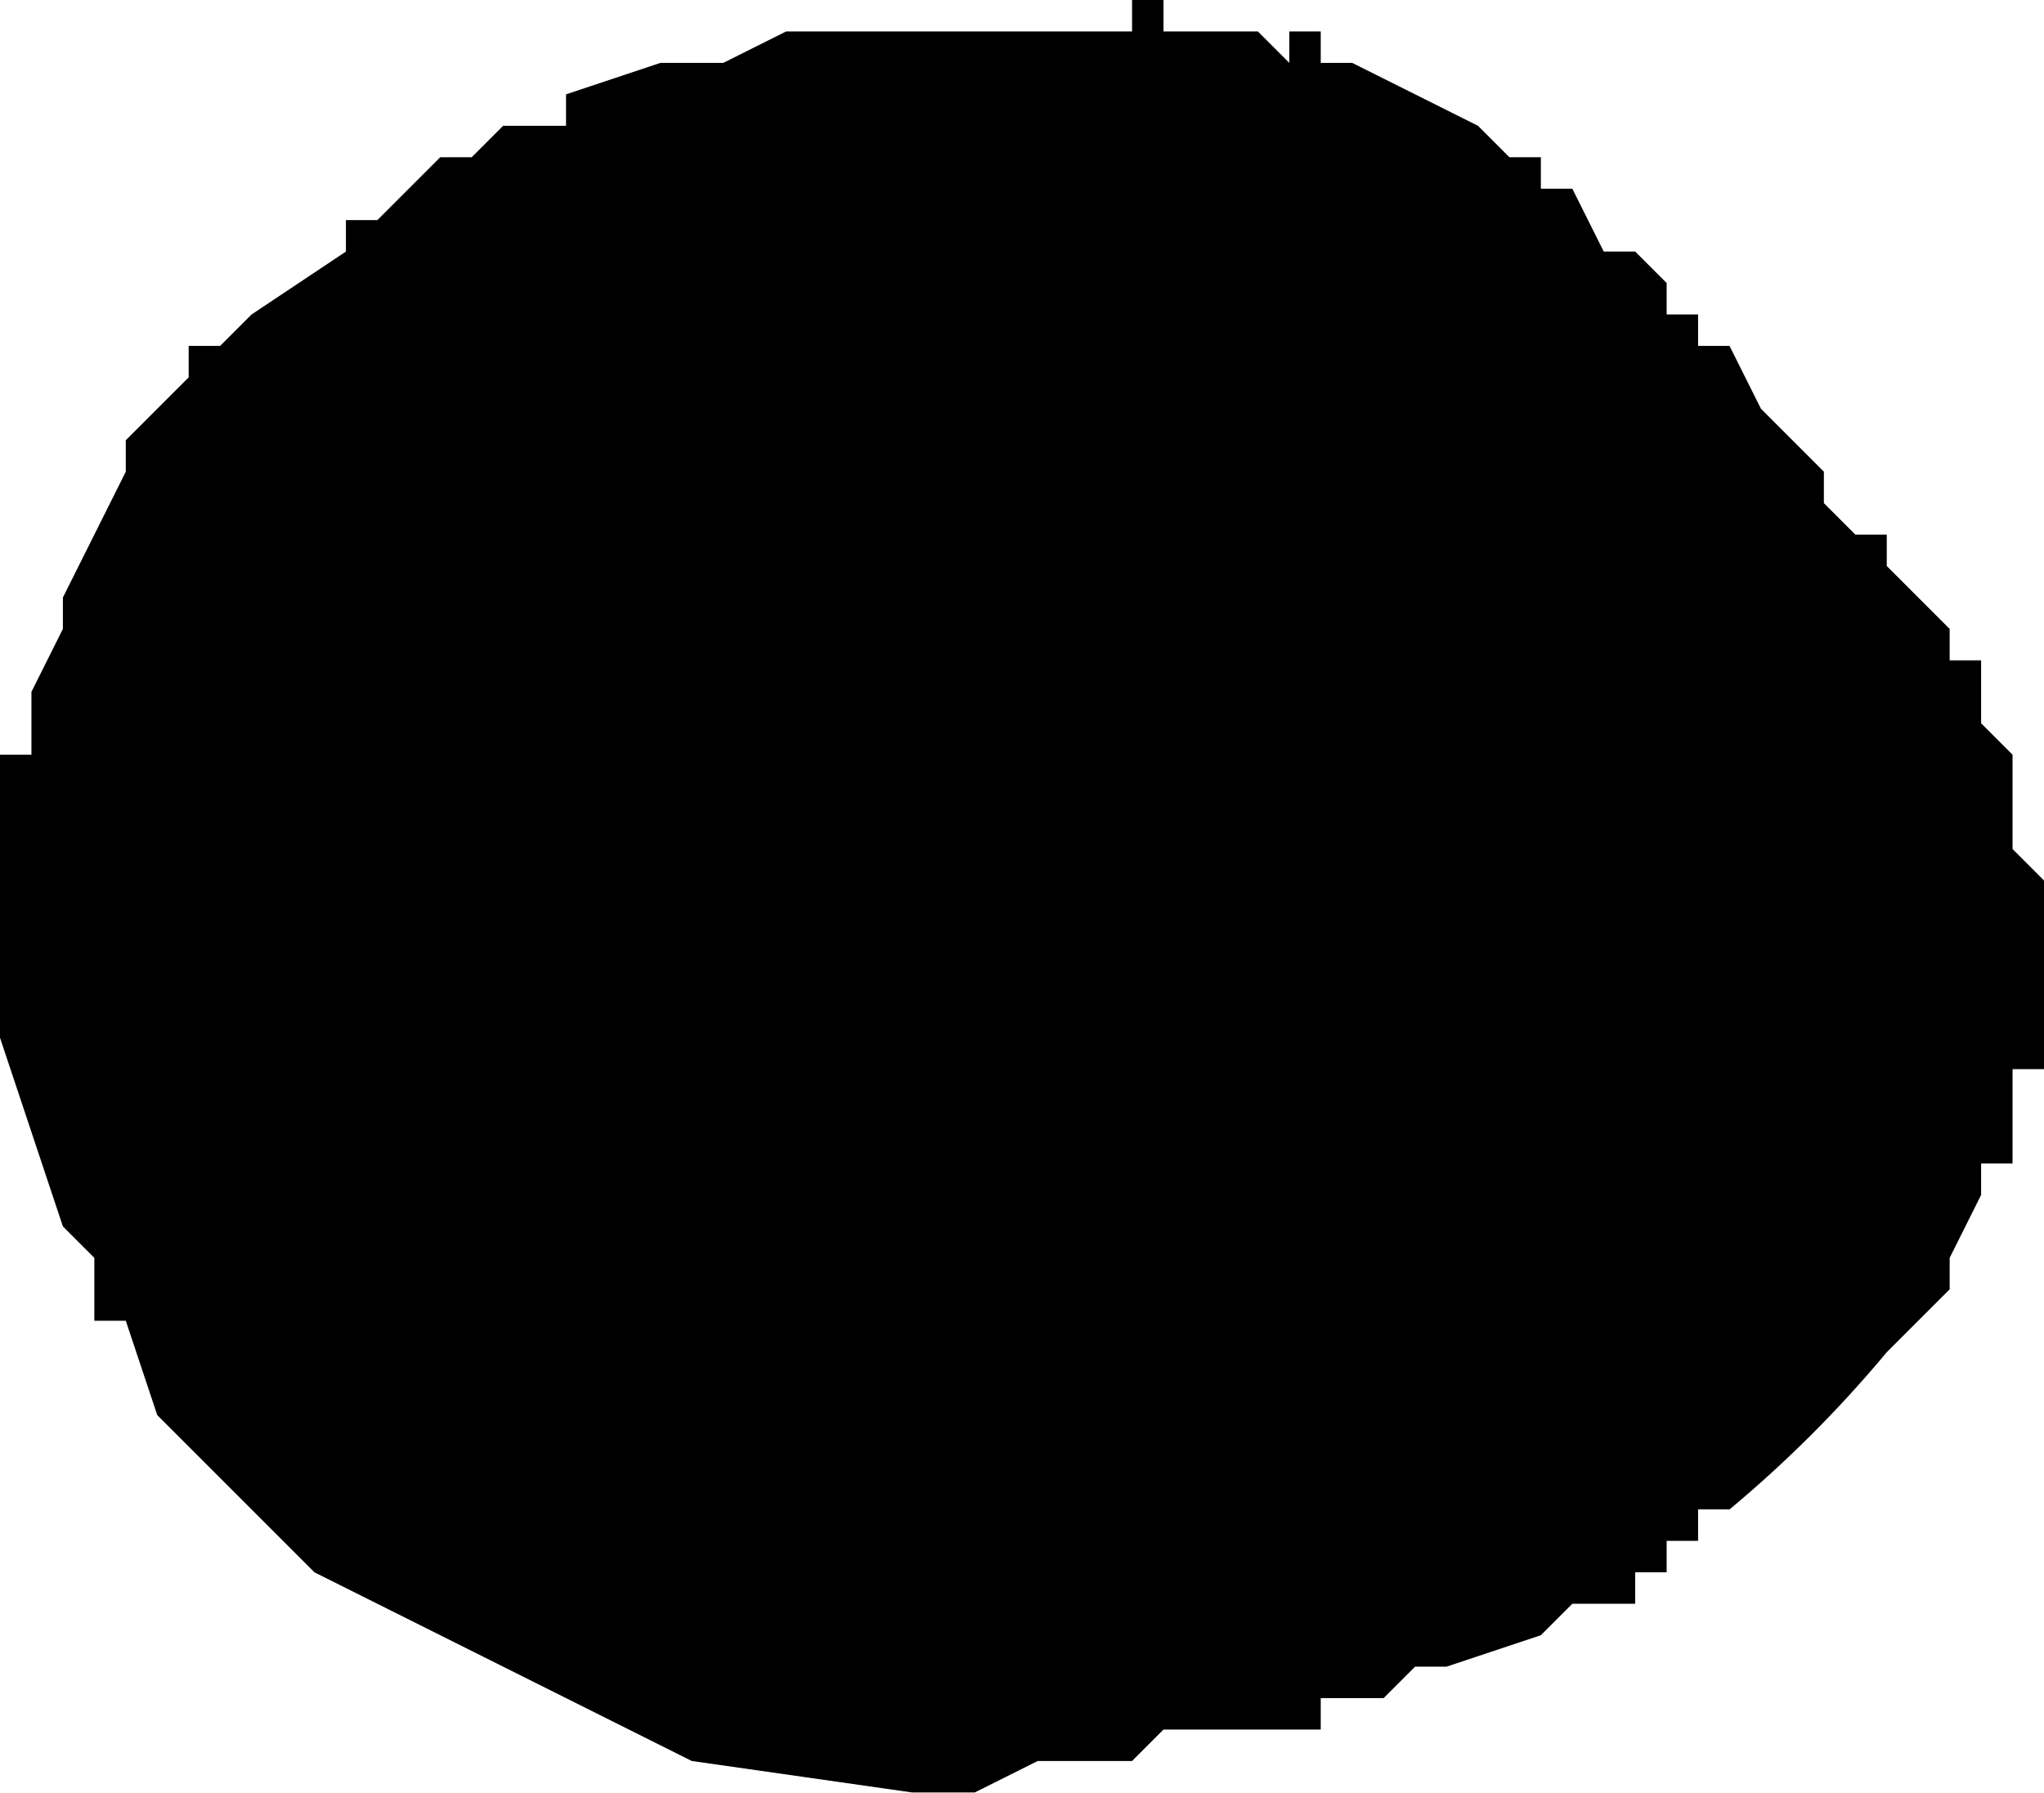
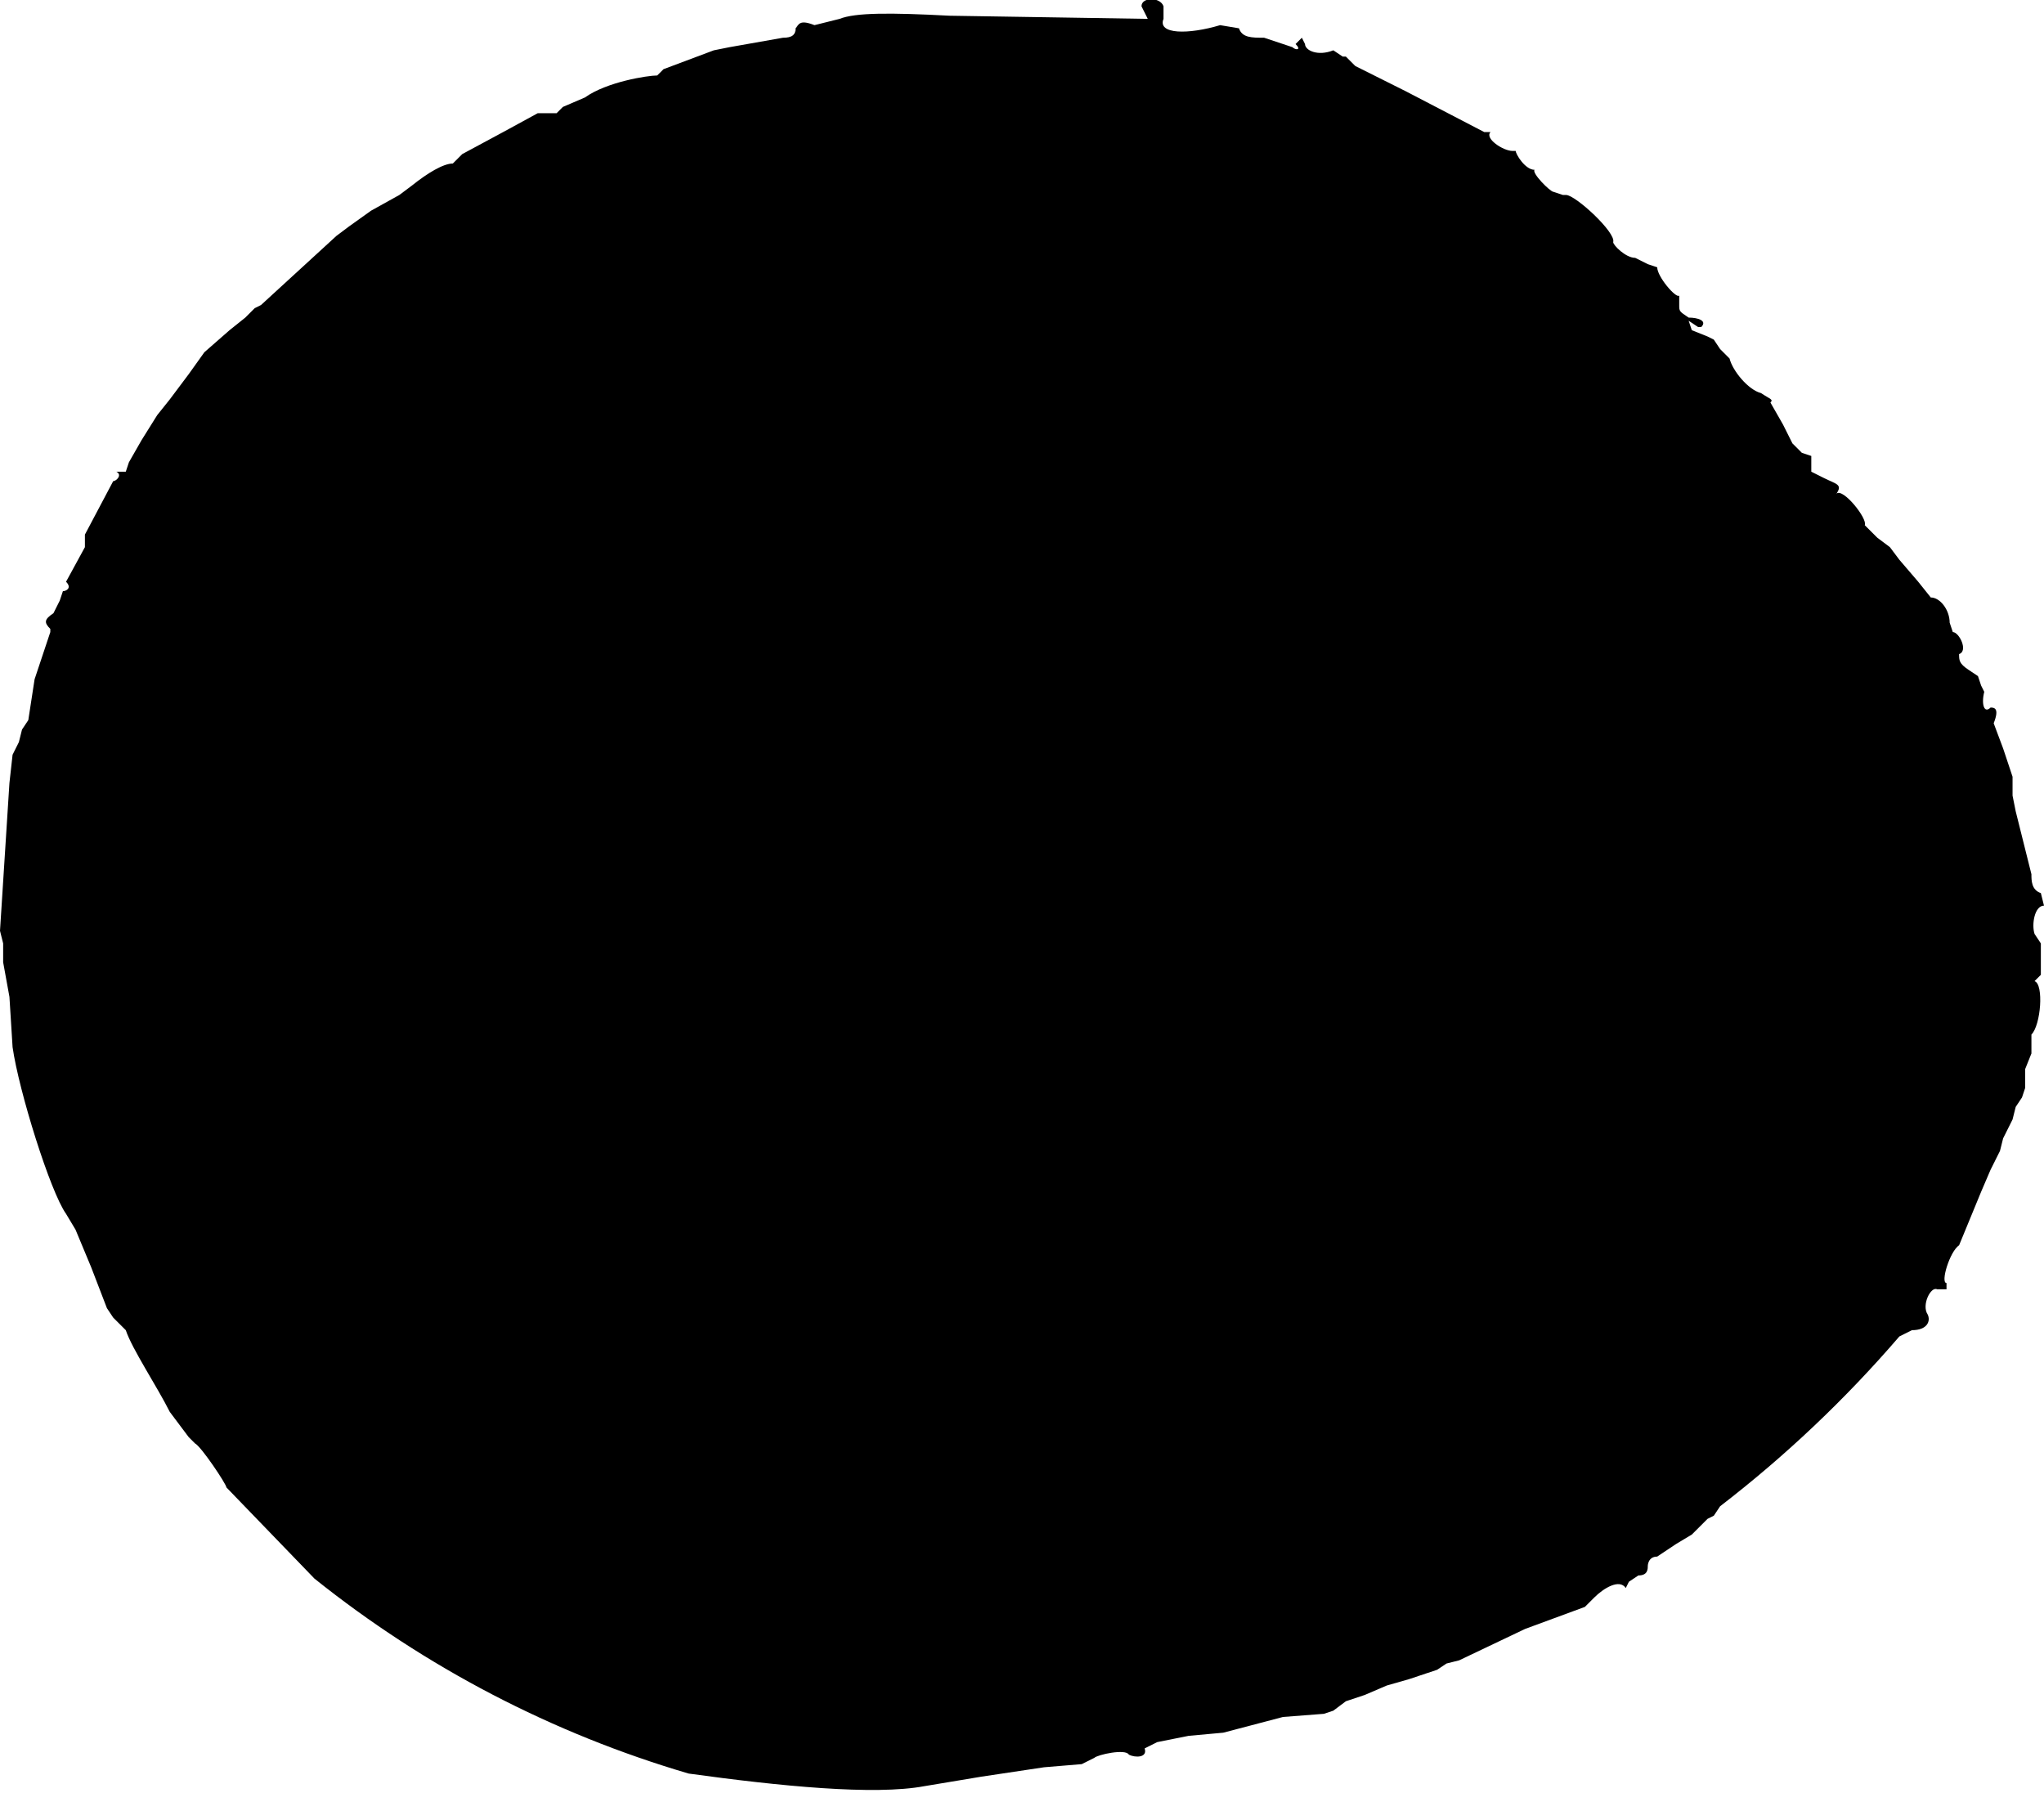
- <svg xmlns="http://www.w3.org/2000/svg" width="65" height="57" version="1">
-   <path fill="#000" class="img-splodge" fill-rule="evenodd" d="M37 0v1h3l1 1V1h1v1h1l2 1 2 1 1 1h1v1h1l1 2h1l1 1s0 1 0 0v1h1v1h1l1 2 1 1 1 1v1l1 1h1v1l1 1 1 1v1h1v2s1 0 0 0l1 1v3l1 1v6h-1v3h-1v1l-1 2v1l-1 1-1 1a39 39 0 0 1-5 5h-1v1h-1v1h-1v1h-2l-1 1-3 1h-1l-1 1h-2v1h-5l-1 1c1 0 0 0 0 0h-3l-2 1h-2l-7-1-12-6-3-3-1-1-1-1-1-3H3v-2l-1-1-2-6v-3-6h1v-2l1-2c-1 0-1 0 0 0v-1l1-2 1-2v-1l1-1 1-1v-1h1l1-1 3-2V7h1l1-1 1-1h1l1-1h2V3l3-1h2l2-1h11V0h1z" />
+ <svg xmlns="http://www.w3.org/2000/svg" width="65" height="57">
+   <path fill="#000" fill-rule="evenodd" d="M37 .6c-.2.5.8.5 1.8.2l.6.1c.1.3.4.3.8.3l.9.3c.1.1.3.1.1-.1l.2-.2.1.2c0 .2.4.4.9.2l.3.2h.1l.3.3 1.6.8 2.5 1.3h.2c-.2.2.4.6.7.6h.1c0 .1.3.6.6.6-.1.1.5.7.6.7l.3.1h.1c.3 0 1.6 1.2 1.5 1.5 0 .1.4.5.7.5l.4.2.3.1c0 .3.6 1 .7.9v.3c0 .2 0 .2.3.4.3 0 .6.1.4.3H54l-.3-.2.1.3.5.2.2.1.2.3.3.3c.1.4.6 1 1 1.1.3.2.4.2.3.3l.4.7.3.6.3.3.3.1v.5l.4.2c.4.2.6.2.4.5.2-.2 1 .8.9 1l.4.4.4.3.3.4.6.7.4.5c.3 0 .6.4.6.8l.1.3c.2 0 .5.6.2.7 0 .2 0 .3.3.5l.3.2.1.3.1.2c-.1.4 0 .7.2.5.1 0 .3 0 .1.5l.3.8.3.9v.6l.1.5.3 1.2.2.8c0 .2 0 .5.3.6l.1.4c-.3 0-.4.6-.3.9l.2.3V31l-.2.2c.3.1.2 1.4-.1 1.7v.6l-.2.5v.6l-.1.3-.2.3-.1.4-.3.6-.1.4-.3.6-.3.7-.7 1.7c-.3.2-.6 1.2-.4 1.2v.2h-.3c-.2-.1-.5.5-.3.8.1.2 0 .5-.5.5l-.4.2a38.5 38.5 0 0 1-5.7 5.4l-.2.3-.2.1-.3.3-.2.2-.5.3-.6.4c-.3 0-.3.3-.3.3 0 .1 0 .3-.3.3l-.3.2-.1.2c-.2-.3-.7 0-1 .3l-.3.3-1.9.7-2.1 1-.4.1-.3.2-.3.1-.6.2-.7.2-.7.3-.6.2-.4.3-.3.1-1.3.1-1.9.5-1.1.1-1 .2-.4.2c.1.3-.3.3-.5.2-.1-.2-1 0-1.1.1l-.4.2-1.2.1-2 .3-1.8.3c-1.6.3-4.6 0-7.5-.4A34.7 34.7 0 0 1 10 50.2l-2.8-2.9c0-.1-.8-1.3-1-1.4l-.2-.2-.6-.8c-.4-.8-1.2-2-1.4-2.6l-.4-.4-.2-.3-.5-1.3-.5-1.2-.3-.5c-.5-.7-1.5-3.9-1.7-5.3l-.1-1.6-.2-1.1V30l-.1-.4.3-4.7.1-.9.2-.4.1-.4.2-.3.2-1.3.5-1.5V20c-.2-.2-.2-.3.1-.5l.2-.4.1-.3c.1 0 .3-.1.1-.3l.6-1.1V17l.9-1.7c.1 0 .3-.2.1-.3L4 15l.1-.3.4-.7.5-.8.4-.5.6-.8.5-.7.8-.7.5-.4.3-.3.2-.1 2.4-2.2.4-.3.7-.5.9-.5.4-.3c.5-.4 1-.7 1.3-.7l.3-.3 1.3-.7 1.1-.6h.6l.2-.2.7-.3c.7-.5 2-.7 2.3-.7l.2-.2 1.6-.6.5-.1 1.7-.3c.3 0 .4-.1.4-.3.1-.1.1-.3.6-.1l.8-.2c.5-.2 1.6-.2 3.5-.1l6.3.1-.2-.4c0-.3.6-.3.7 0v.4z" />
</svg>
